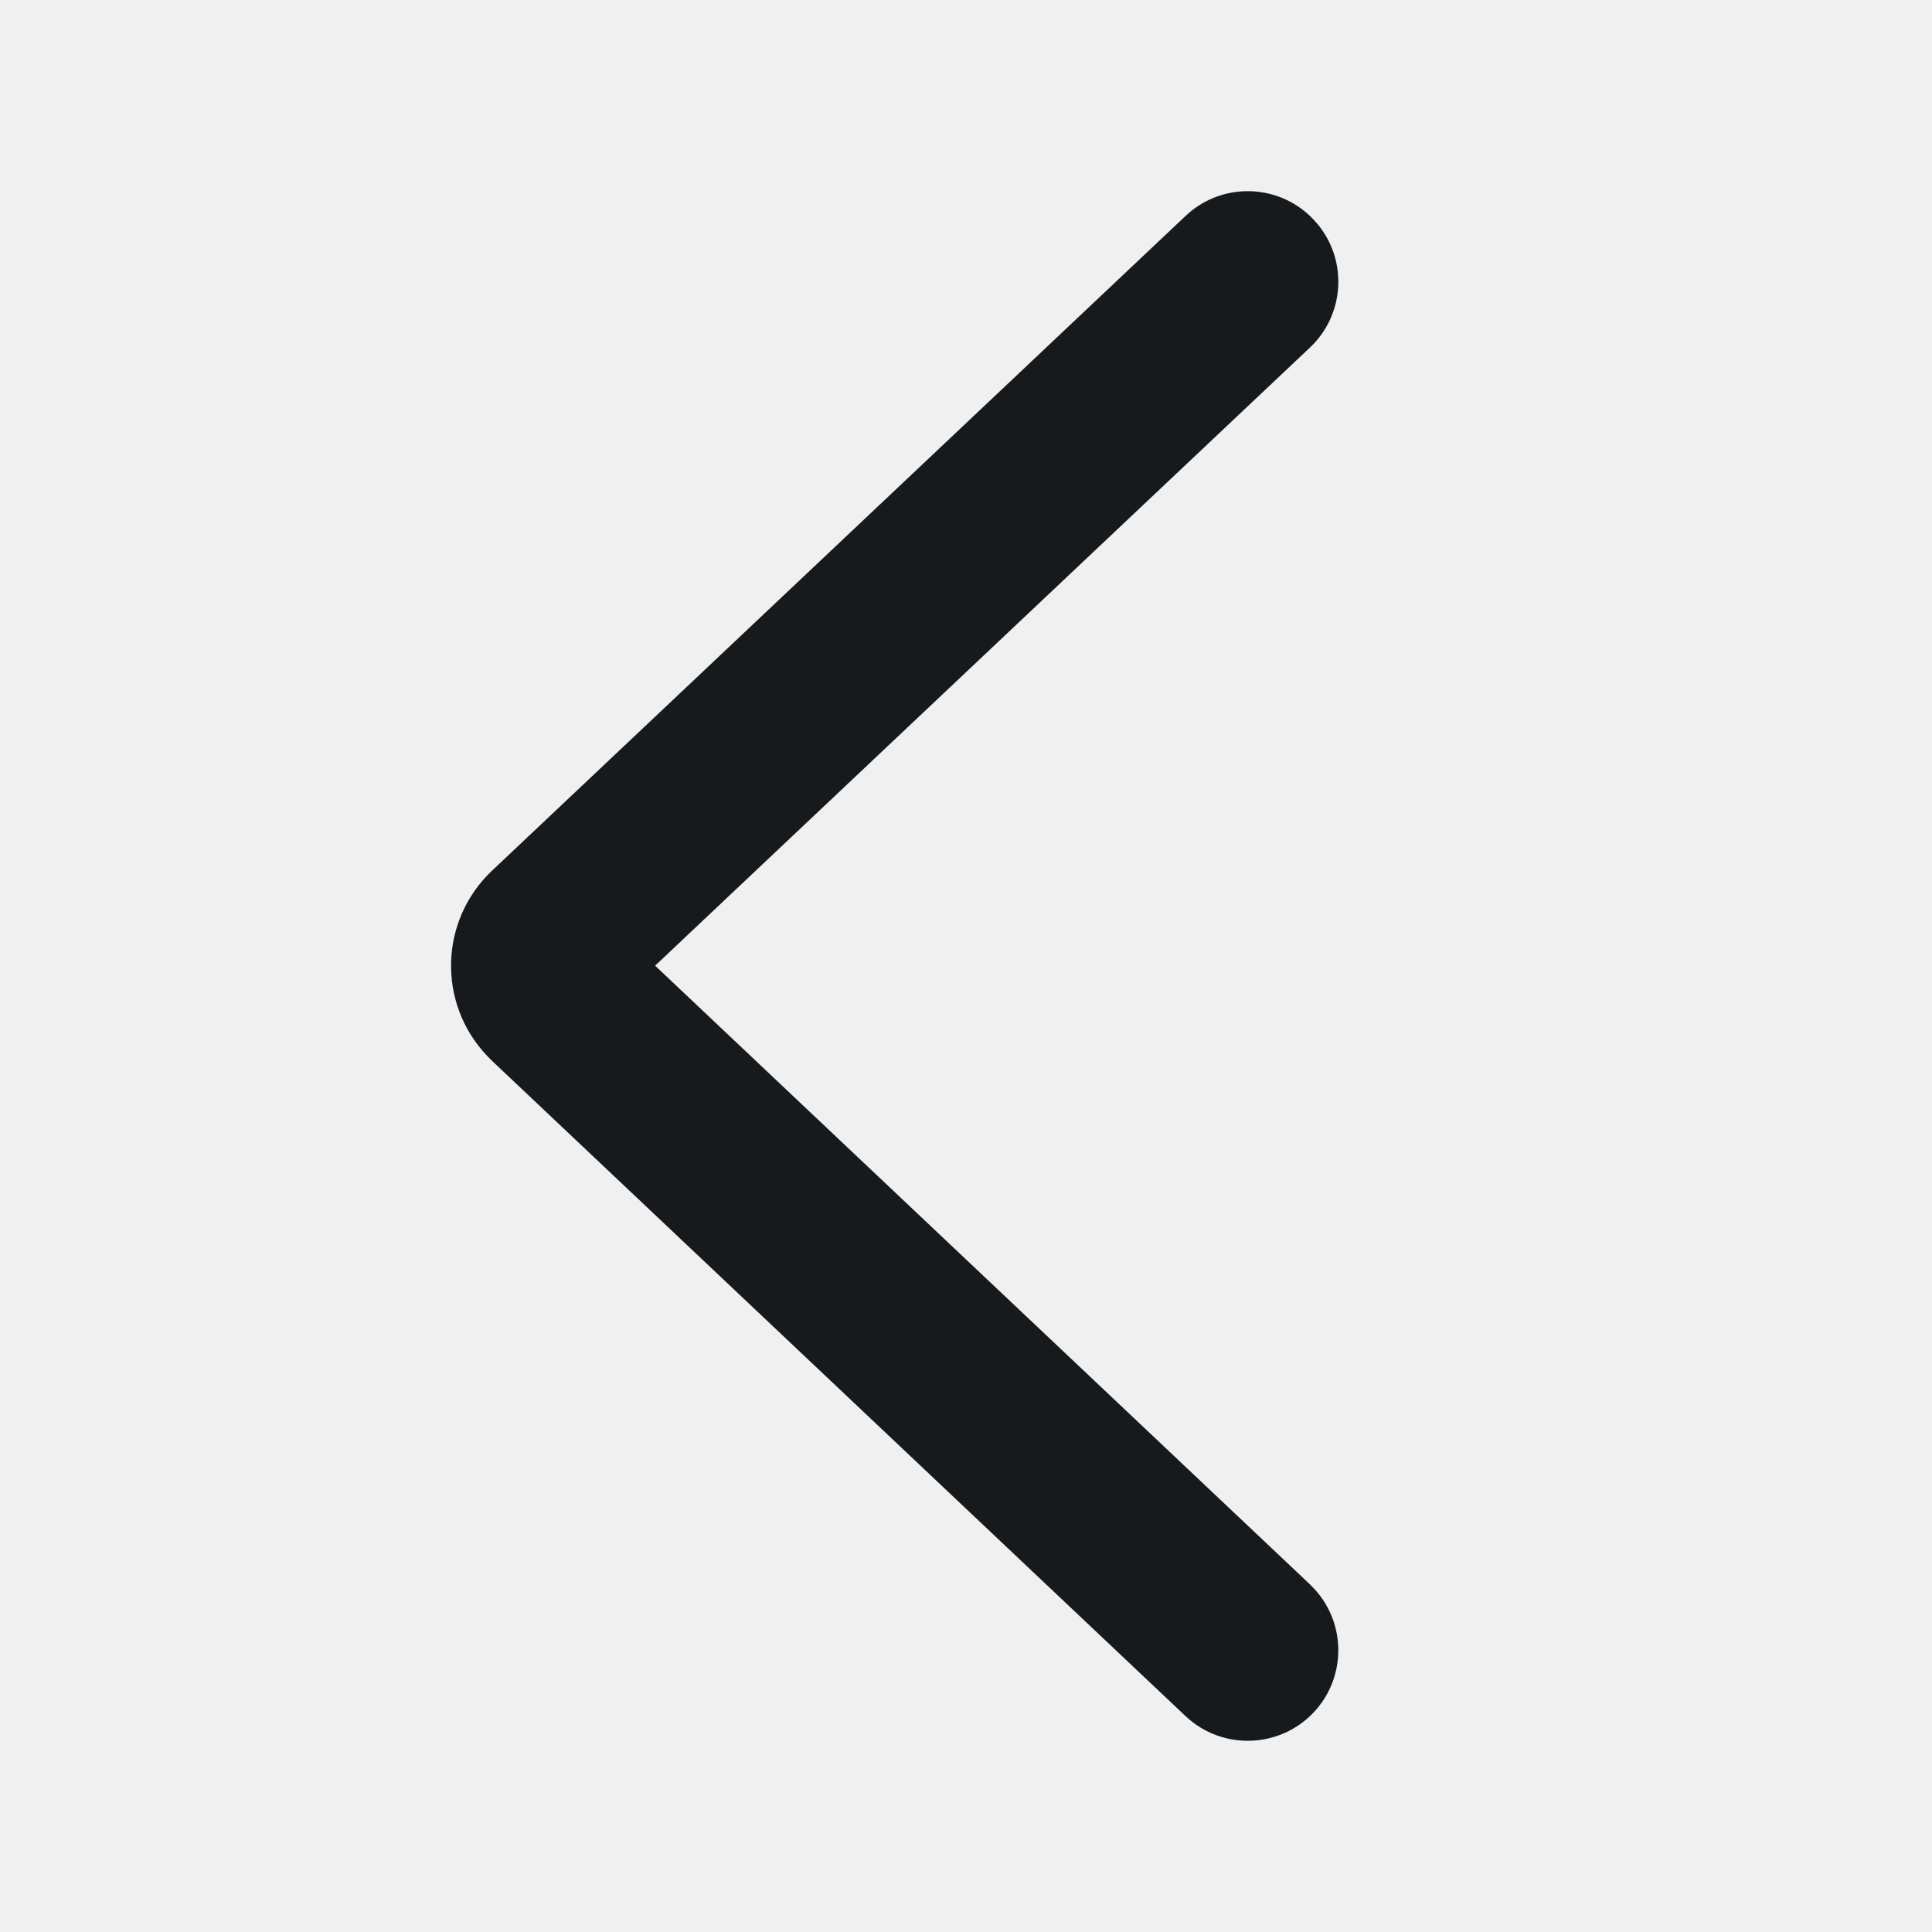
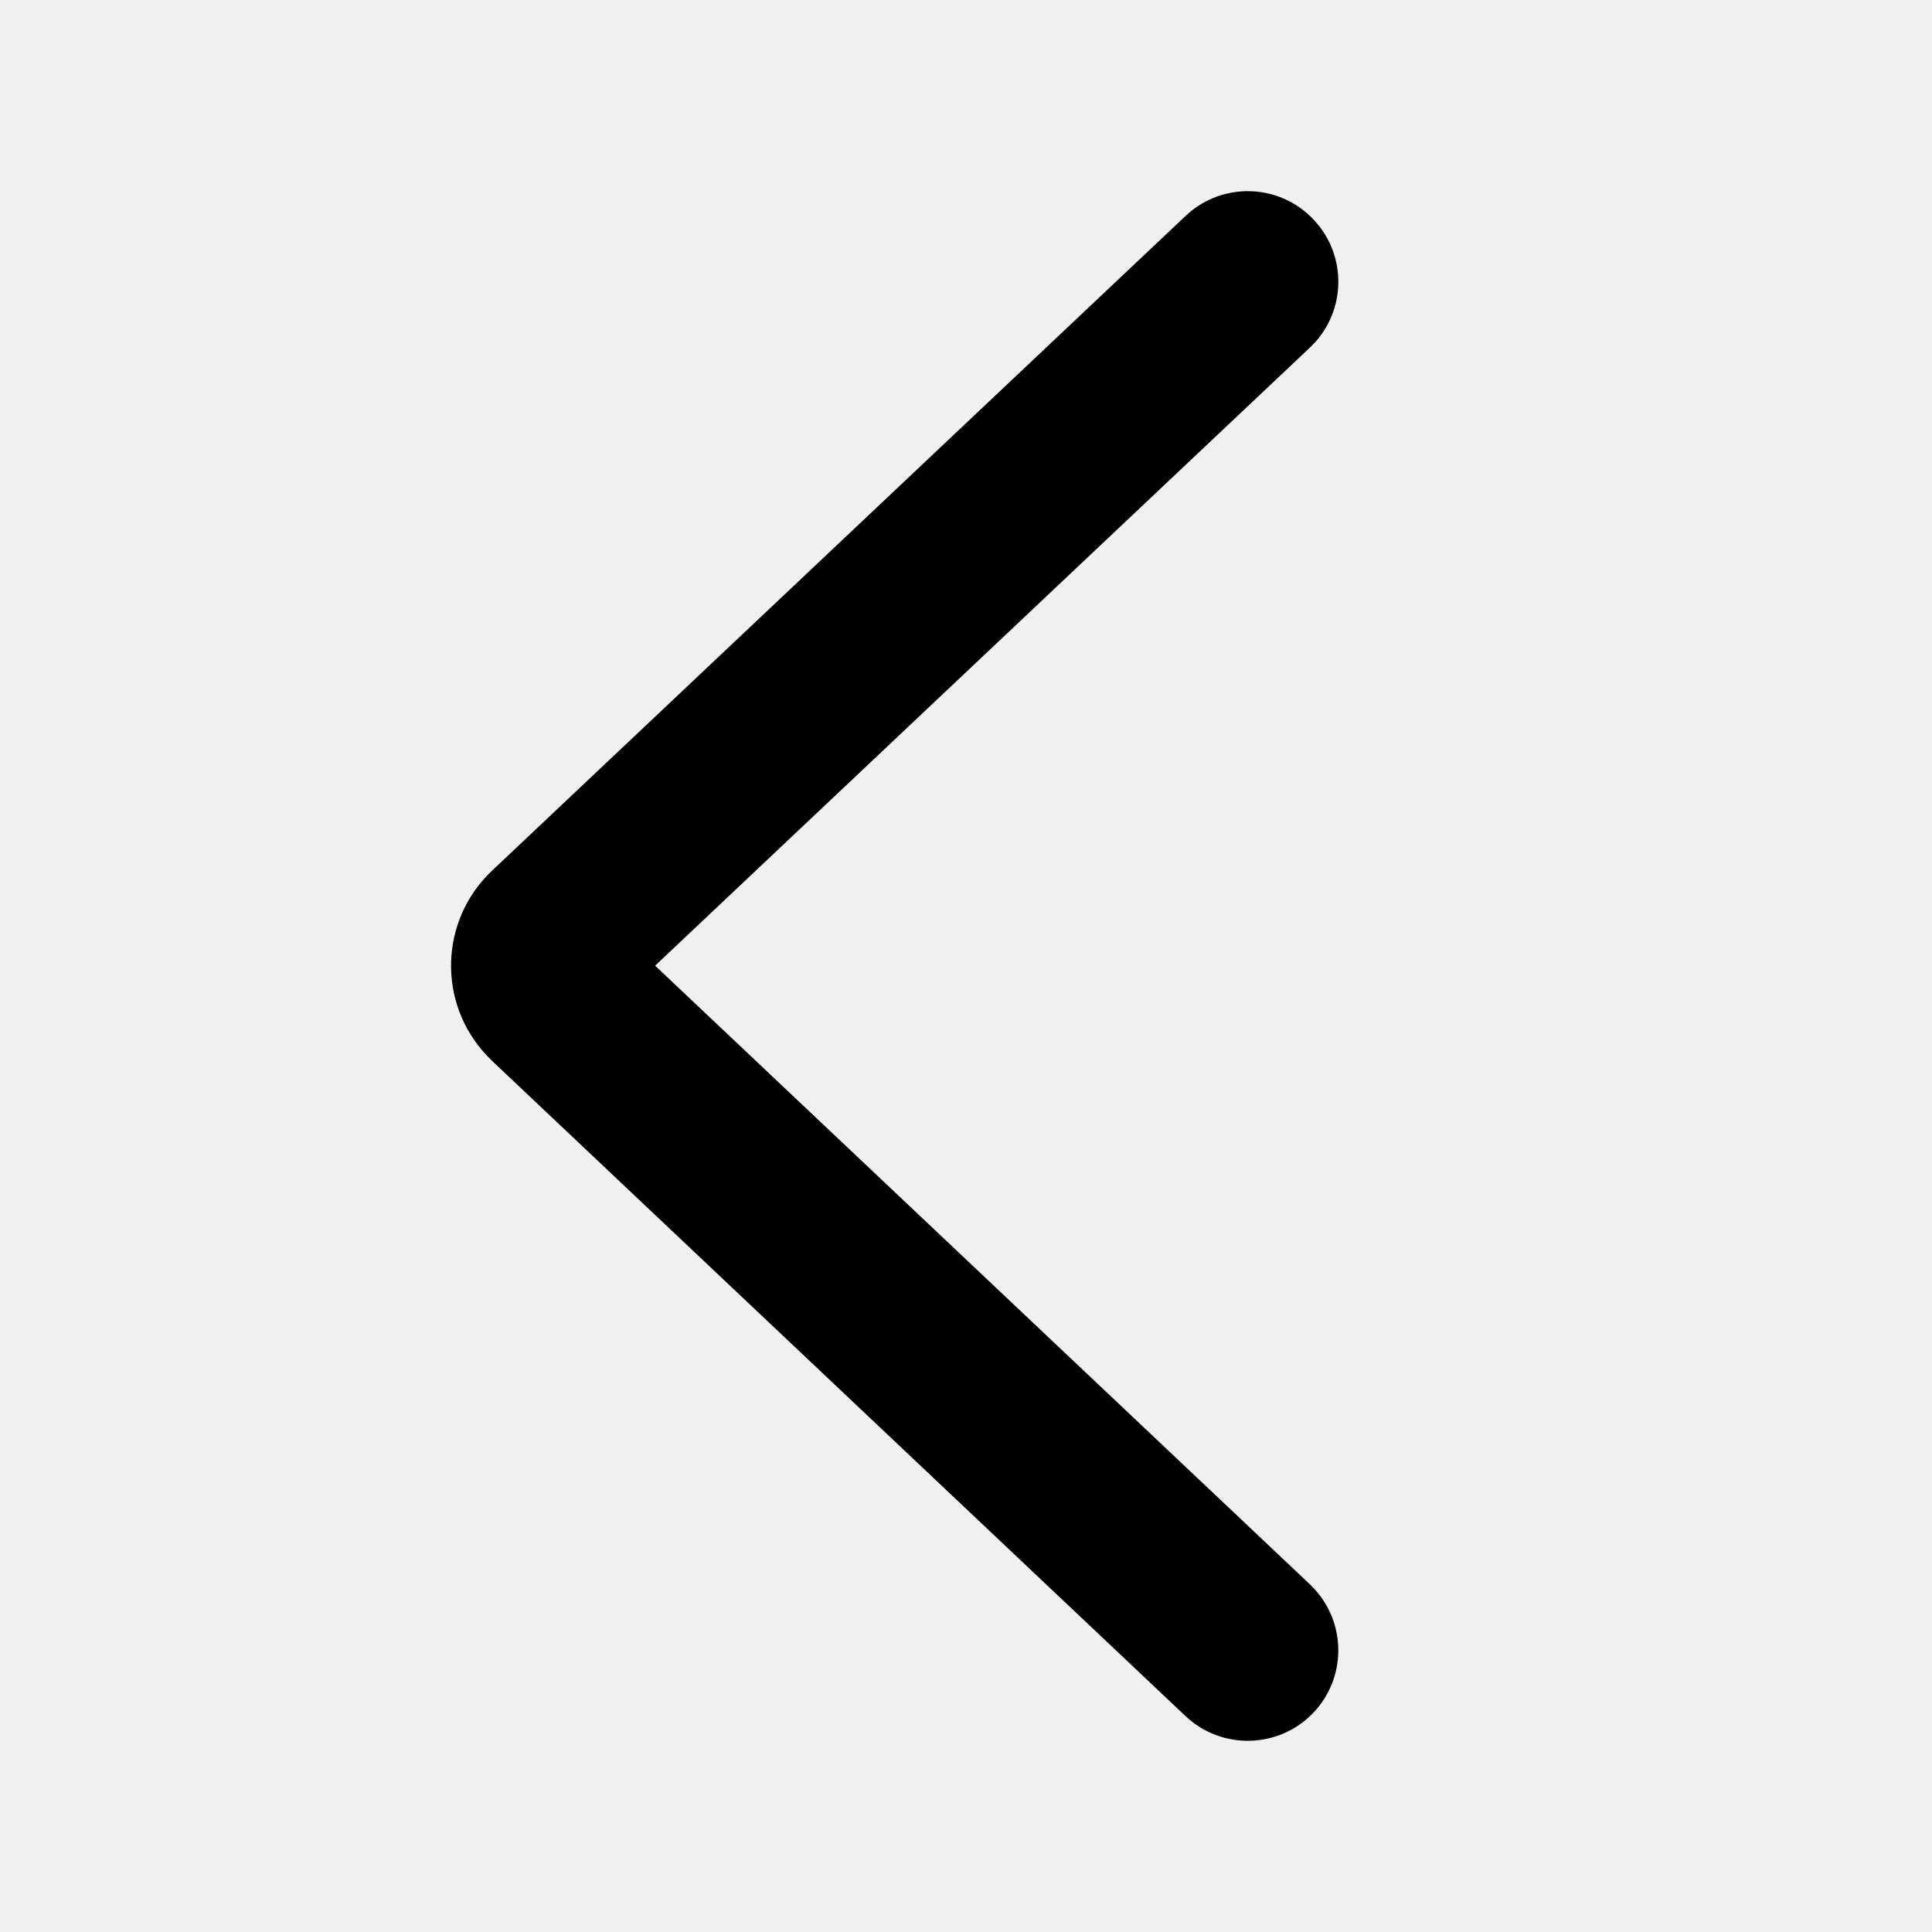
<svg xmlns="http://www.w3.org/2000/svg" width="24" height="24" viewBox="0 0 24 24" fill="none">
  <defs />
  <rect id="00图标 icon/左箭头&amp;返回" width="24" height="24" fill="#FFFFFF" fill-opacity="0" />
  <g opacity="0" />
-   <path id="路径 6" d="M16.318 2.728C15.912 2.297 15.247 2.258 14.794 2.624L14.728 2.682L6.113 10.815C5.46 11.431 5.43 12.459 6.047 13.112L6.112 13.178L14.727 21.318C15.179 21.744 15.891 21.724 16.318 21.273C16.724 20.843 16.725 20.176 16.334 19.745L16.273 19.682L8.138 11.996L16.272 4.318C16.703 3.912 16.742 3.247 16.376 2.794L16.318 2.728Z" fill="#171A1D" fill-opacity="1" fill-rule="evenodd" />
+   <path id="路径 6" d="M16.318 2.728C15.912 2.297 15.247 2.258 14.794 2.624L14.728 2.682L6.113 10.815C5.46 11.431 5.43 12.459 6.047 13.112L6.112 13.178L14.727 21.318C15.179 21.744 15.891 21.724 16.318 21.273C16.724 20.843 16.725 20.176 16.334 19.745L16.273 19.682L8.138 11.996L16.272 4.318C16.703 3.912 16.742 3.247 16.376 2.794L16.318 2.728Z" fill="#000000" fill-opacity="1" fill-rule="evenodd" />
</svg>
